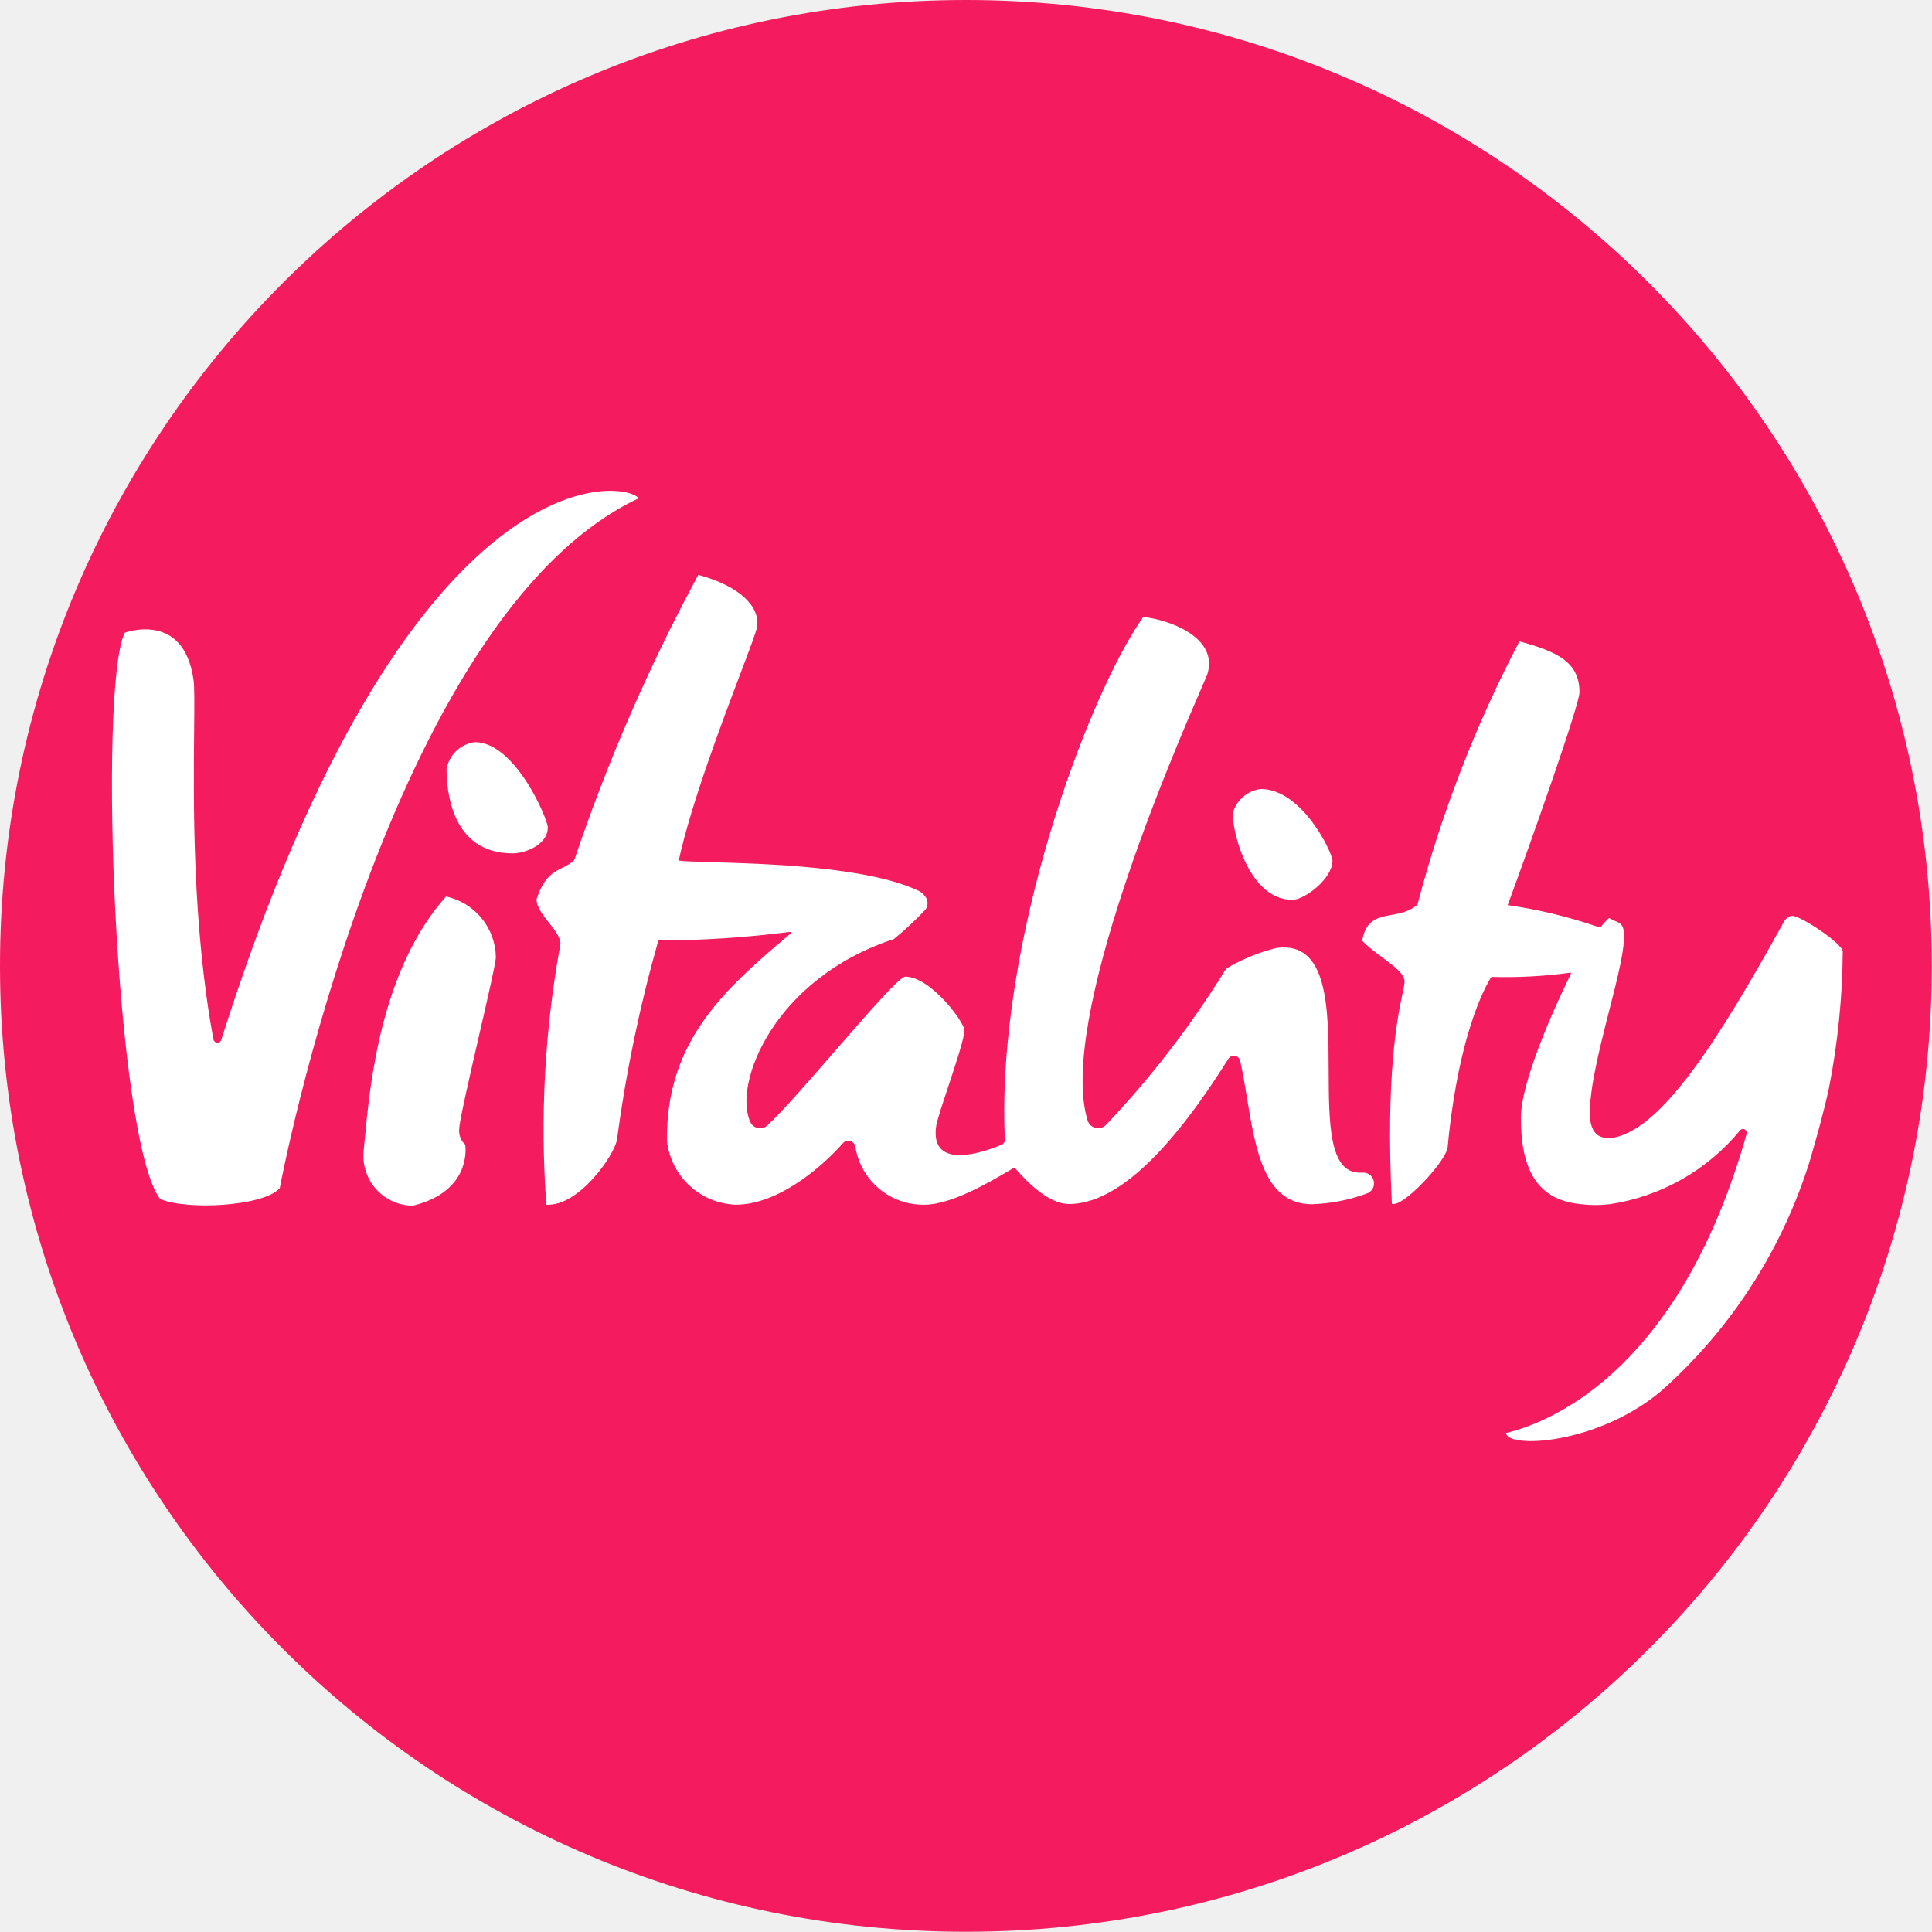
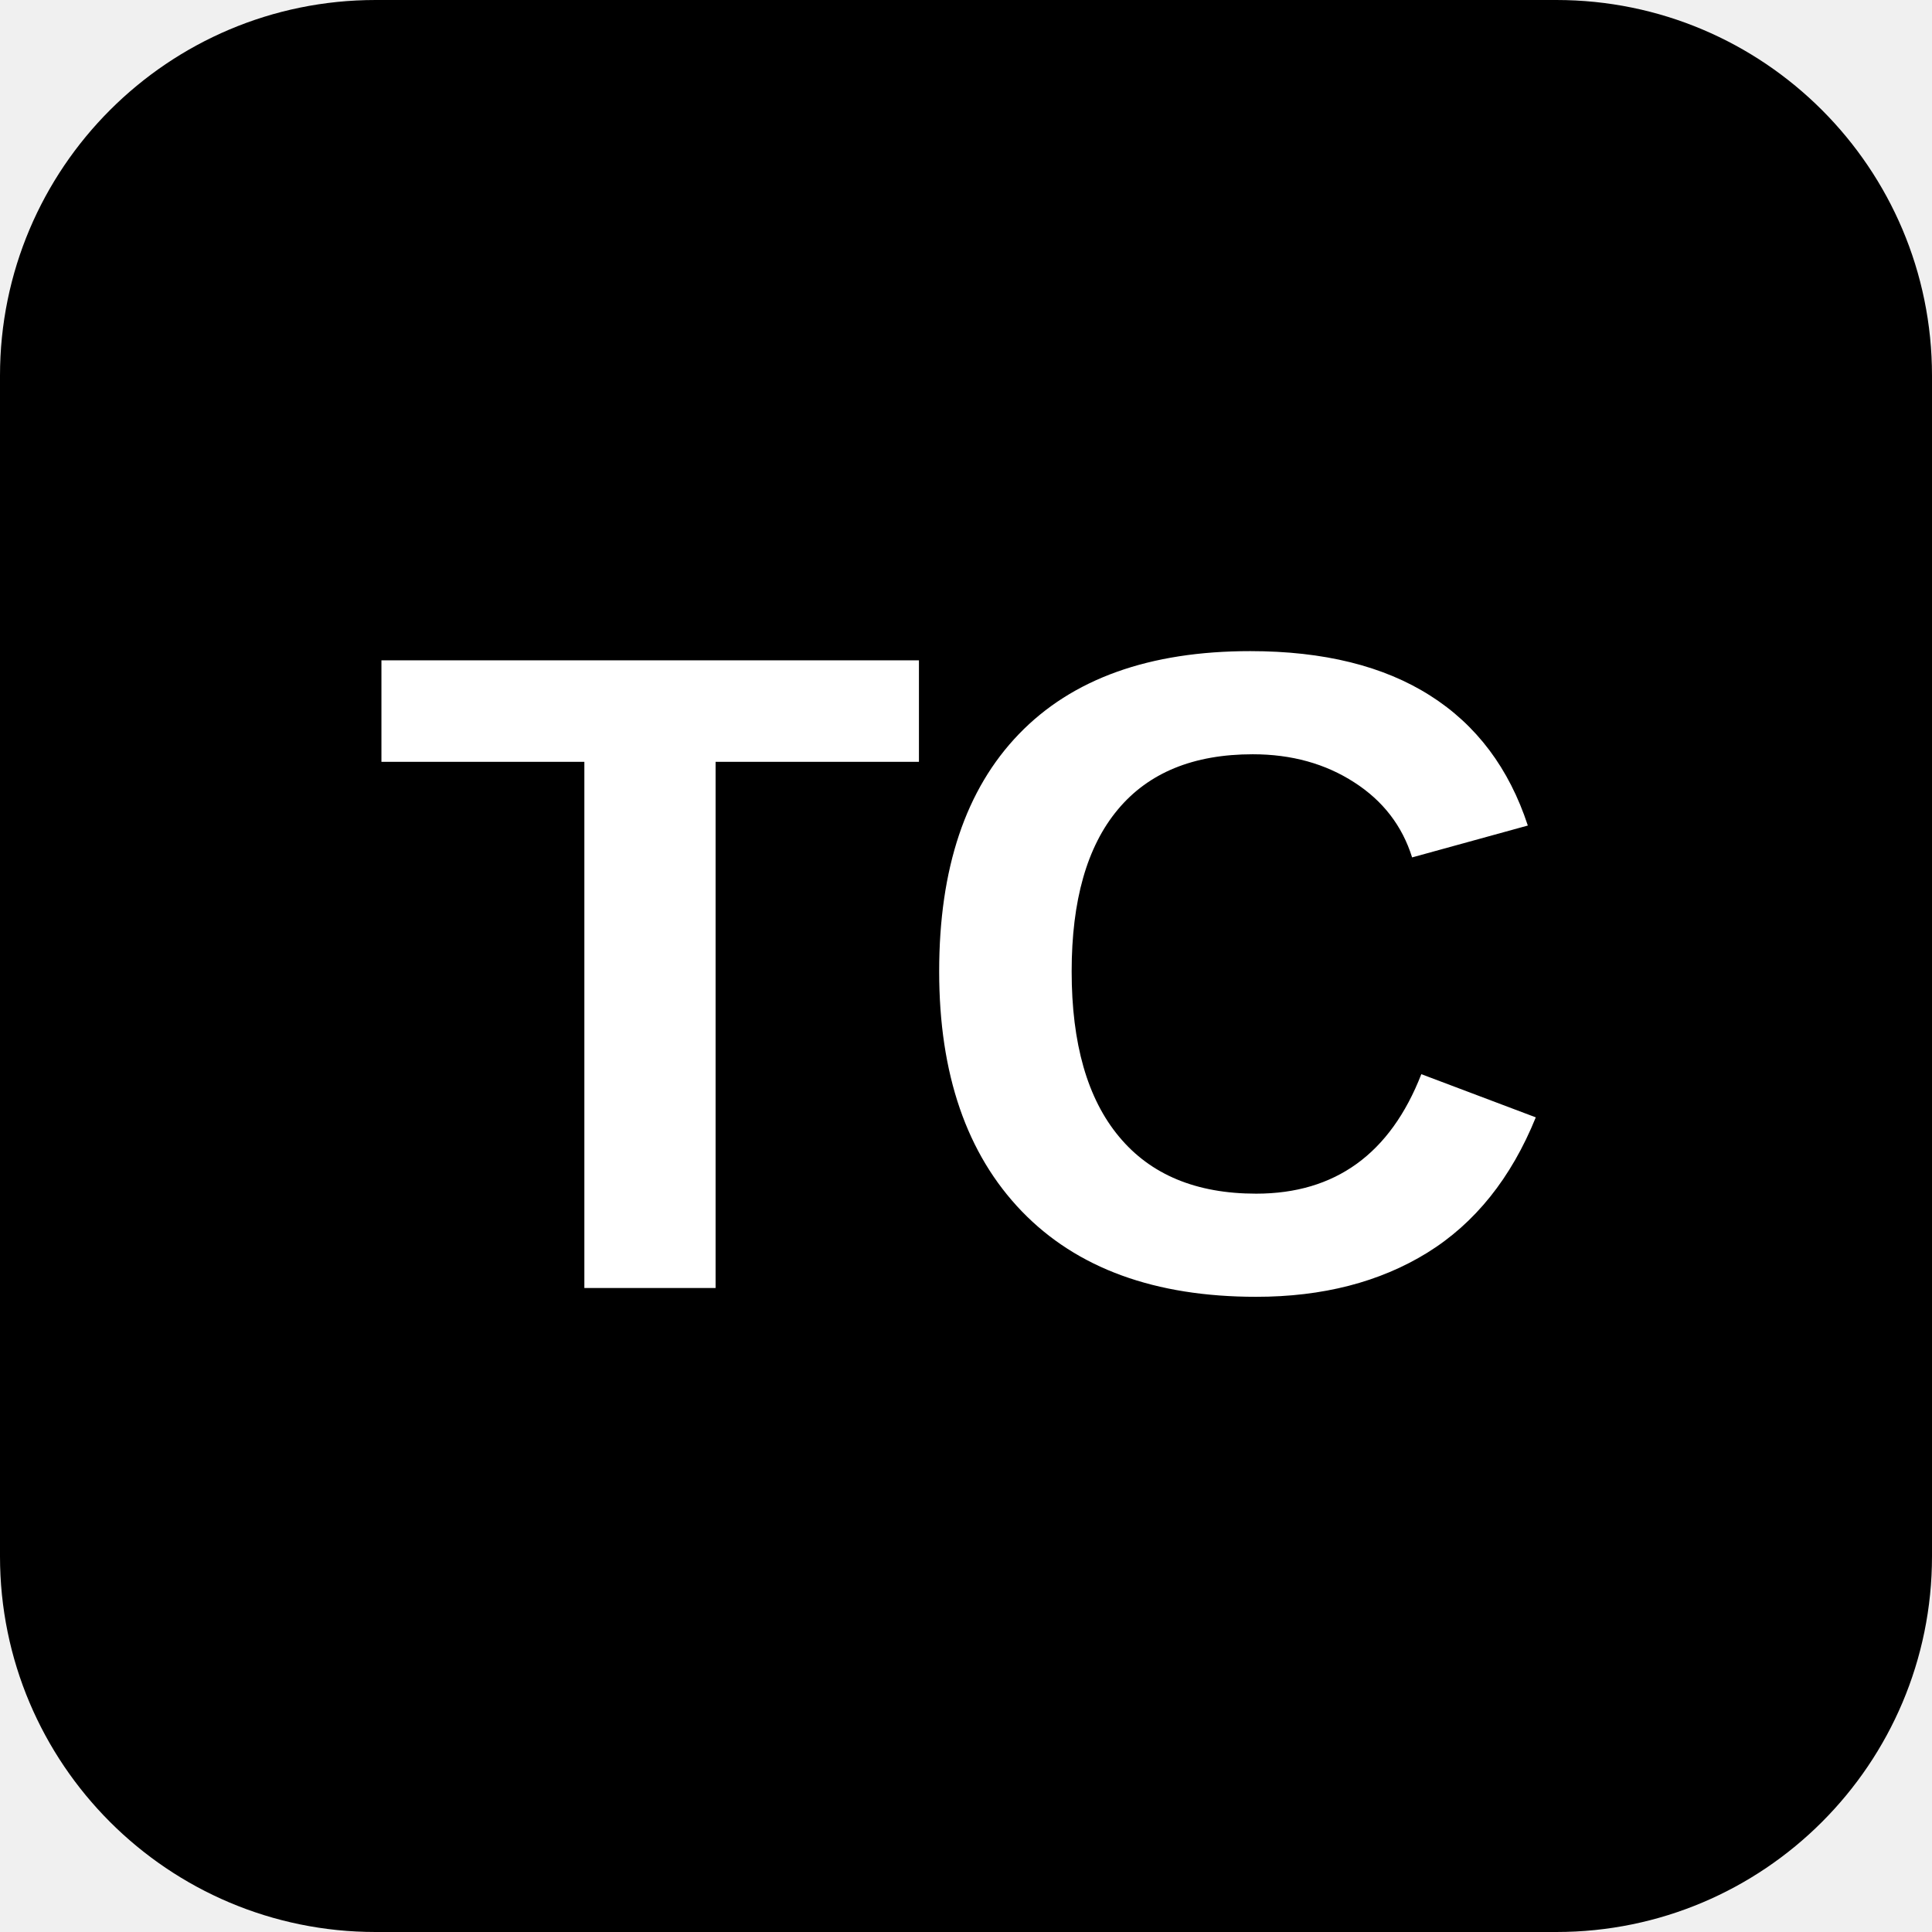
- <svg xmlns="http://www.w3.org/2000/svg" width="56" height="56" viewBox="0 0 56 56" fill="none">
-   <g clip-path="url(#clip0_22004_8722)">
-     <path d="M27.997 55.993C43.459 55.993 55.993 43.459 55.993 27.997C55.993 12.534 43.459 0 27.997 0C12.534 0 0 12.534 0 27.997C0 43.459 12.534 55.993 27.997 55.993Z" fill="#F41C5E" />
-     <path fill-rule="evenodd" clip-rule="evenodd" d="M6.416 30.133C11.792 13.18 18.035 13.873 18.514 14.442C11.224 17.869 8.109 34.42 8.109 34.441C7.637 34.968 5.418 35.086 4.641 34.753C3.337 33.047 2.837 19.957 3.614 18.341C3.614 18.341 5.341 17.689 5.612 19.728C5.639 19.941 5.634 20.45 5.627 21.166V21.166V21.166C5.606 23.177 5.569 26.819 6.188 30.133C6.194 30.159 6.209 30.181 6.229 30.198C6.25 30.214 6.276 30.223 6.302 30.223C6.328 30.223 6.354 30.214 6.375 30.198C6.395 30.181 6.41 30.159 6.416 30.133ZM14.858 24.736C15.212 24.736 15.878 24.494 15.878 23.98C15.878 23.751 14.942 21.511 13.762 21.511C13.561 21.537 13.374 21.626 13.226 21.766C13.079 21.905 12.98 22.088 12.944 22.288C12.944 22.891 13.069 24.736 14.858 24.736ZM38.623 24.951C38.623 25.465 37.819 26.082 37.458 26.082C36.23 26.082 35.731 24.195 35.731 23.585C35.778 23.398 35.881 23.23 36.026 23.102C36.171 22.975 36.351 22.894 36.542 22.87C37.749 22.87 38.623 24.723 38.623 24.951ZM13.959 26.614C14.221 26.934 14.367 27.334 14.373 27.747C14.373 27.899 14.133 28.941 13.881 30.034L13.881 30.034L13.881 30.034L13.881 30.034C13.604 31.241 13.312 32.51 13.312 32.714C13.301 32.799 13.311 32.886 13.341 32.967C13.371 33.048 13.421 33.121 13.485 33.178C13.485 33.178 13.714 34.517 11.973 34.947C11.774 34.947 11.578 34.906 11.396 34.826C11.214 34.746 11.05 34.63 10.916 34.484C10.781 34.338 10.678 34.166 10.613 33.978C10.547 33.79 10.521 33.591 10.537 33.393C10.549 33.278 10.562 33.143 10.576 32.99C10.722 31.441 11.036 28.107 12.93 25.985C13.334 26.073 13.697 26.294 13.959 26.614ZM51.949 26.547C51.789 26.547 51.692 26.748 51.692 26.748C49.806 30.154 48.099 32.866 46.649 32.991C46.337 32.991 46.164 32.845 46.101 32.512C46.006 31.797 46.341 30.48 46.643 29.294C46.889 28.331 47.112 27.454 47.066 27.053C47.066 26.803 46.956 26.756 46.81 26.693C46.758 26.67 46.701 26.646 46.642 26.609C46.558 26.682 46.481 26.763 46.413 26.852C46.393 26.867 46.369 26.875 46.344 26.875C46.319 26.875 46.295 26.867 46.275 26.852C45.438 26.567 44.576 26.36 43.701 26.235C44.395 24.355 45.782 20.422 45.782 20.068C45.782 19.187 45.137 18.889 44.041 18.59C42.771 21.014 41.78 23.574 41.086 26.221C40.86 26.422 40.59 26.472 40.336 26.519C39.942 26.591 39.585 26.657 39.484 27.268C39.647 27.439 39.863 27.599 40.068 27.752C40.404 28 40.712 28.228 40.712 28.448C40.712 28.518 40.688 28.63 40.652 28.801C40.507 29.492 40.16 31.145 40.344 34.892C40.656 35.017 41.919 33.657 41.96 33.255C42.307 29.62 43.23 28.316 43.23 28.316C43.999 28.339 44.77 28.297 45.532 28.191V28.233C45.324 28.649 44.09 31.195 44.083 32.395C44.083 33.928 44.568 34.788 45.838 34.906C46.107 34.937 46.38 34.937 46.649 34.906C48.138 34.686 49.491 33.919 50.444 32.755C50.46 32.739 50.482 32.728 50.505 32.725C50.528 32.721 50.552 32.725 50.572 32.736C50.593 32.747 50.61 32.764 50.621 32.785C50.631 32.806 50.635 32.829 50.631 32.852C48.758 39.505 45.165 41.176 43.653 41.537C43.701 42.002 46.323 41.863 48.154 40.316C50.174 38.525 51.663 36.215 52.462 33.636C52.663 32.943 52.858 32.249 53.01 31.555C53.268 30.246 53.403 28.915 53.413 27.58C53.413 27.358 52.206 26.547 51.949 26.547ZM39.414 33.99H39.484C39.561 33.982 39.639 34.004 39.701 34.05C39.764 34.097 39.806 34.165 39.821 34.241C39.836 34.318 39.822 34.397 39.781 34.463C39.74 34.53 39.676 34.579 39.602 34.6C39.096 34.785 38.565 34.888 38.027 34.906C36.653 34.906 36.394 33.336 36.145 31.827C36.084 31.454 36.023 31.084 35.946 30.744C35.937 30.708 35.918 30.676 35.891 30.651C35.864 30.626 35.831 30.61 35.794 30.604C35.758 30.598 35.721 30.603 35.688 30.618C35.654 30.633 35.626 30.657 35.606 30.688C34.593 32.297 32.776 34.899 30.986 34.899C30.383 34.899 29.758 34.24 29.446 33.886C29.43 33.872 29.409 33.864 29.387 33.864C29.366 33.864 29.345 33.872 29.328 33.886C29.292 33.907 29.25 33.932 29.203 33.959C28.681 34.266 27.567 34.919 26.803 34.919C26.32 34.93 25.849 34.764 25.479 34.453C25.108 34.141 24.864 33.705 24.792 33.227C24.783 33.19 24.765 33.157 24.739 33.129C24.713 33.102 24.68 33.082 24.644 33.072C24.608 33.062 24.569 33.063 24.533 33.073C24.497 33.083 24.464 33.102 24.438 33.13C23.834 33.816 22.565 34.919 21.323 34.919C20.826 34.901 20.351 34.705 19.986 34.366C19.62 34.028 19.389 33.569 19.333 33.074C19.291 30.154 21.053 28.635 22.891 27.081C22.9 27.081 22.909 27.077 22.916 27.071C22.922 27.064 22.926 27.055 22.926 27.046C22.926 27.037 22.922 27.028 22.916 27.022C22.909 27.015 22.9 27.012 22.891 27.012C21.628 27.175 20.356 27.259 19.083 27.261C18.544 29.154 18.143 31.082 17.883 33.033C17.813 33.47 16.787 34.975 15.836 34.919C15.65 32.392 15.788 29.851 16.246 27.358C16.246 27.169 16.081 26.96 15.912 26.746C15.734 26.52 15.552 26.289 15.552 26.068C15.755 25.425 16.042 25.282 16.306 25.15C16.429 25.089 16.546 25.03 16.648 24.924C17.608 22.073 18.811 19.309 20.241 16.662C21.434 16.988 22.017 17.564 21.948 18.154C21.932 18.28 21.736 18.797 21.462 19.523C20.908 20.987 20.034 23.298 19.672 24.945C19.833 24.967 20.189 24.978 20.665 24.992C22.24 25.039 25.128 25.124 26.609 25.812C26.727 25.866 26.821 25.962 26.873 26.082C26.885 26.129 26.888 26.177 26.881 26.225C26.873 26.273 26.857 26.319 26.831 26.36C26.543 26.667 26.235 26.954 25.909 27.22C22.44 28.357 21.24 31.41 21.747 32.519C21.767 32.564 21.797 32.603 21.835 32.634C21.874 32.665 21.919 32.686 21.966 32.696C22.014 32.706 22.064 32.705 22.111 32.692C22.159 32.68 22.203 32.656 22.239 32.623C22.654 32.246 23.436 31.346 24.202 30.465C25.152 29.372 26.076 28.309 26.241 28.309C26.977 28.309 27.955 29.634 27.955 29.863C27.955 30.077 27.702 30.842 27.477 31.522C27.309 32.028 27.157 32.486 27.136 32.637C26.942 33.969 28.572 33.373 29.023 33.185C29.057 33.173 29.085 33.15 29.104 33.12C29.123 33.09 29.131 33.054 29.127 33.019C28.864 27.31 31.541 20.137 33.137 17.883C33.872 17.959 35.329 18.466 34.996 19.541C34.99 19.563 34.933 19.693 34.839 19.91C34.055 21.718 30.636 29.599 31.527 32.485C31.545 32.537 31.576 32.584 31.616 32.62C31.657 32.657 31.707 32.683 31.761 32.695C31.815 32.707 31.871 32.704 31.923 32.688C31.976 32.672 32.023 32.643 32.061 32.603C33.355 31.24 34.506 29.747 35.495 28.149C35.524 28.098 35.567 28.057 35.62 28.031C36.054 27.781 36.521 27.594 37.007 27.476C38.498 27.277 38.506 29.213 38.512 31.026C38.518 32.552 38.523 33.99 39.414 33.99Z" fill="white" />
-   </g>
-   <defs>
-     <clipPath id="clip0_22004_8722">
-       <rect width="56" height="56" fill="white" />
-     </clipPath>
-   </defs>
+ <svg xmlns="http://www.w3.org/2000/svg" width="72" height="72" viewBox="0 0 72 72" fill="none">
+   <rect width="72" height="72" rx="14" fill="#000" />
+   <text x="36" y="48" text-anchor="middle" fill="#fff" font-family="Arial, Helvetica, sans-serif" font-size="34" font-weight="700" letter-spacing="-1">TC</text>
</svg>
